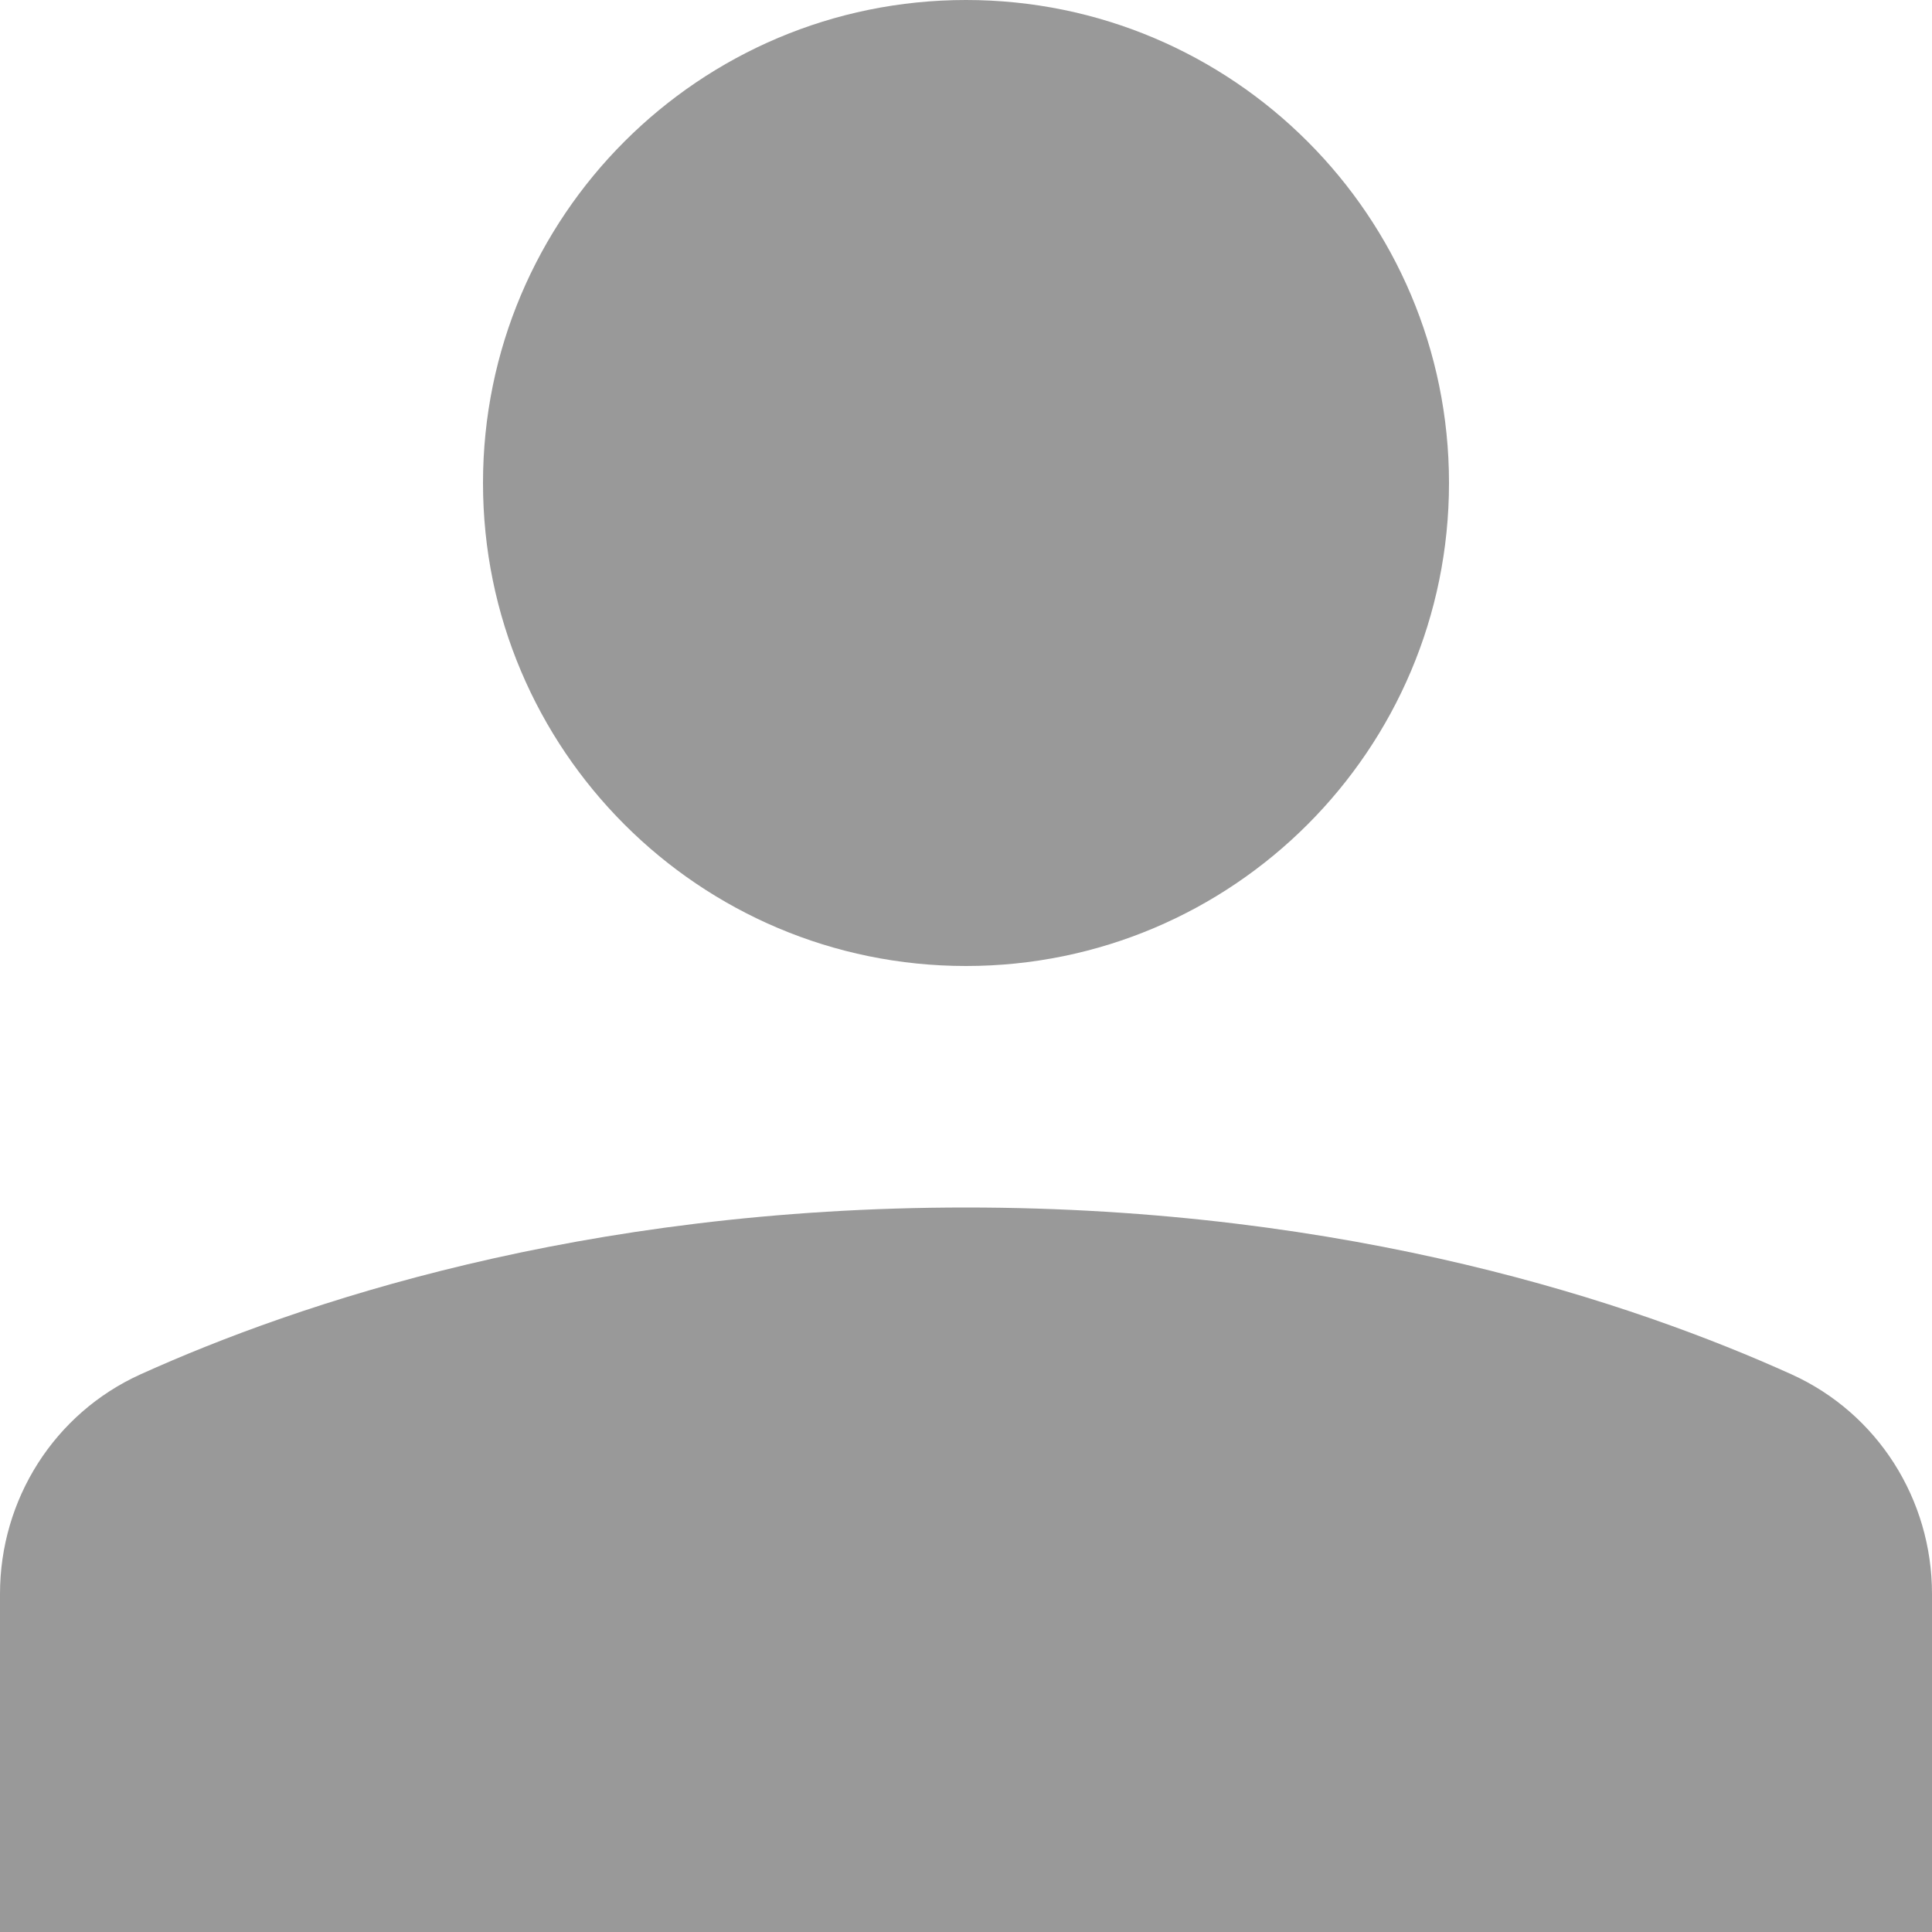
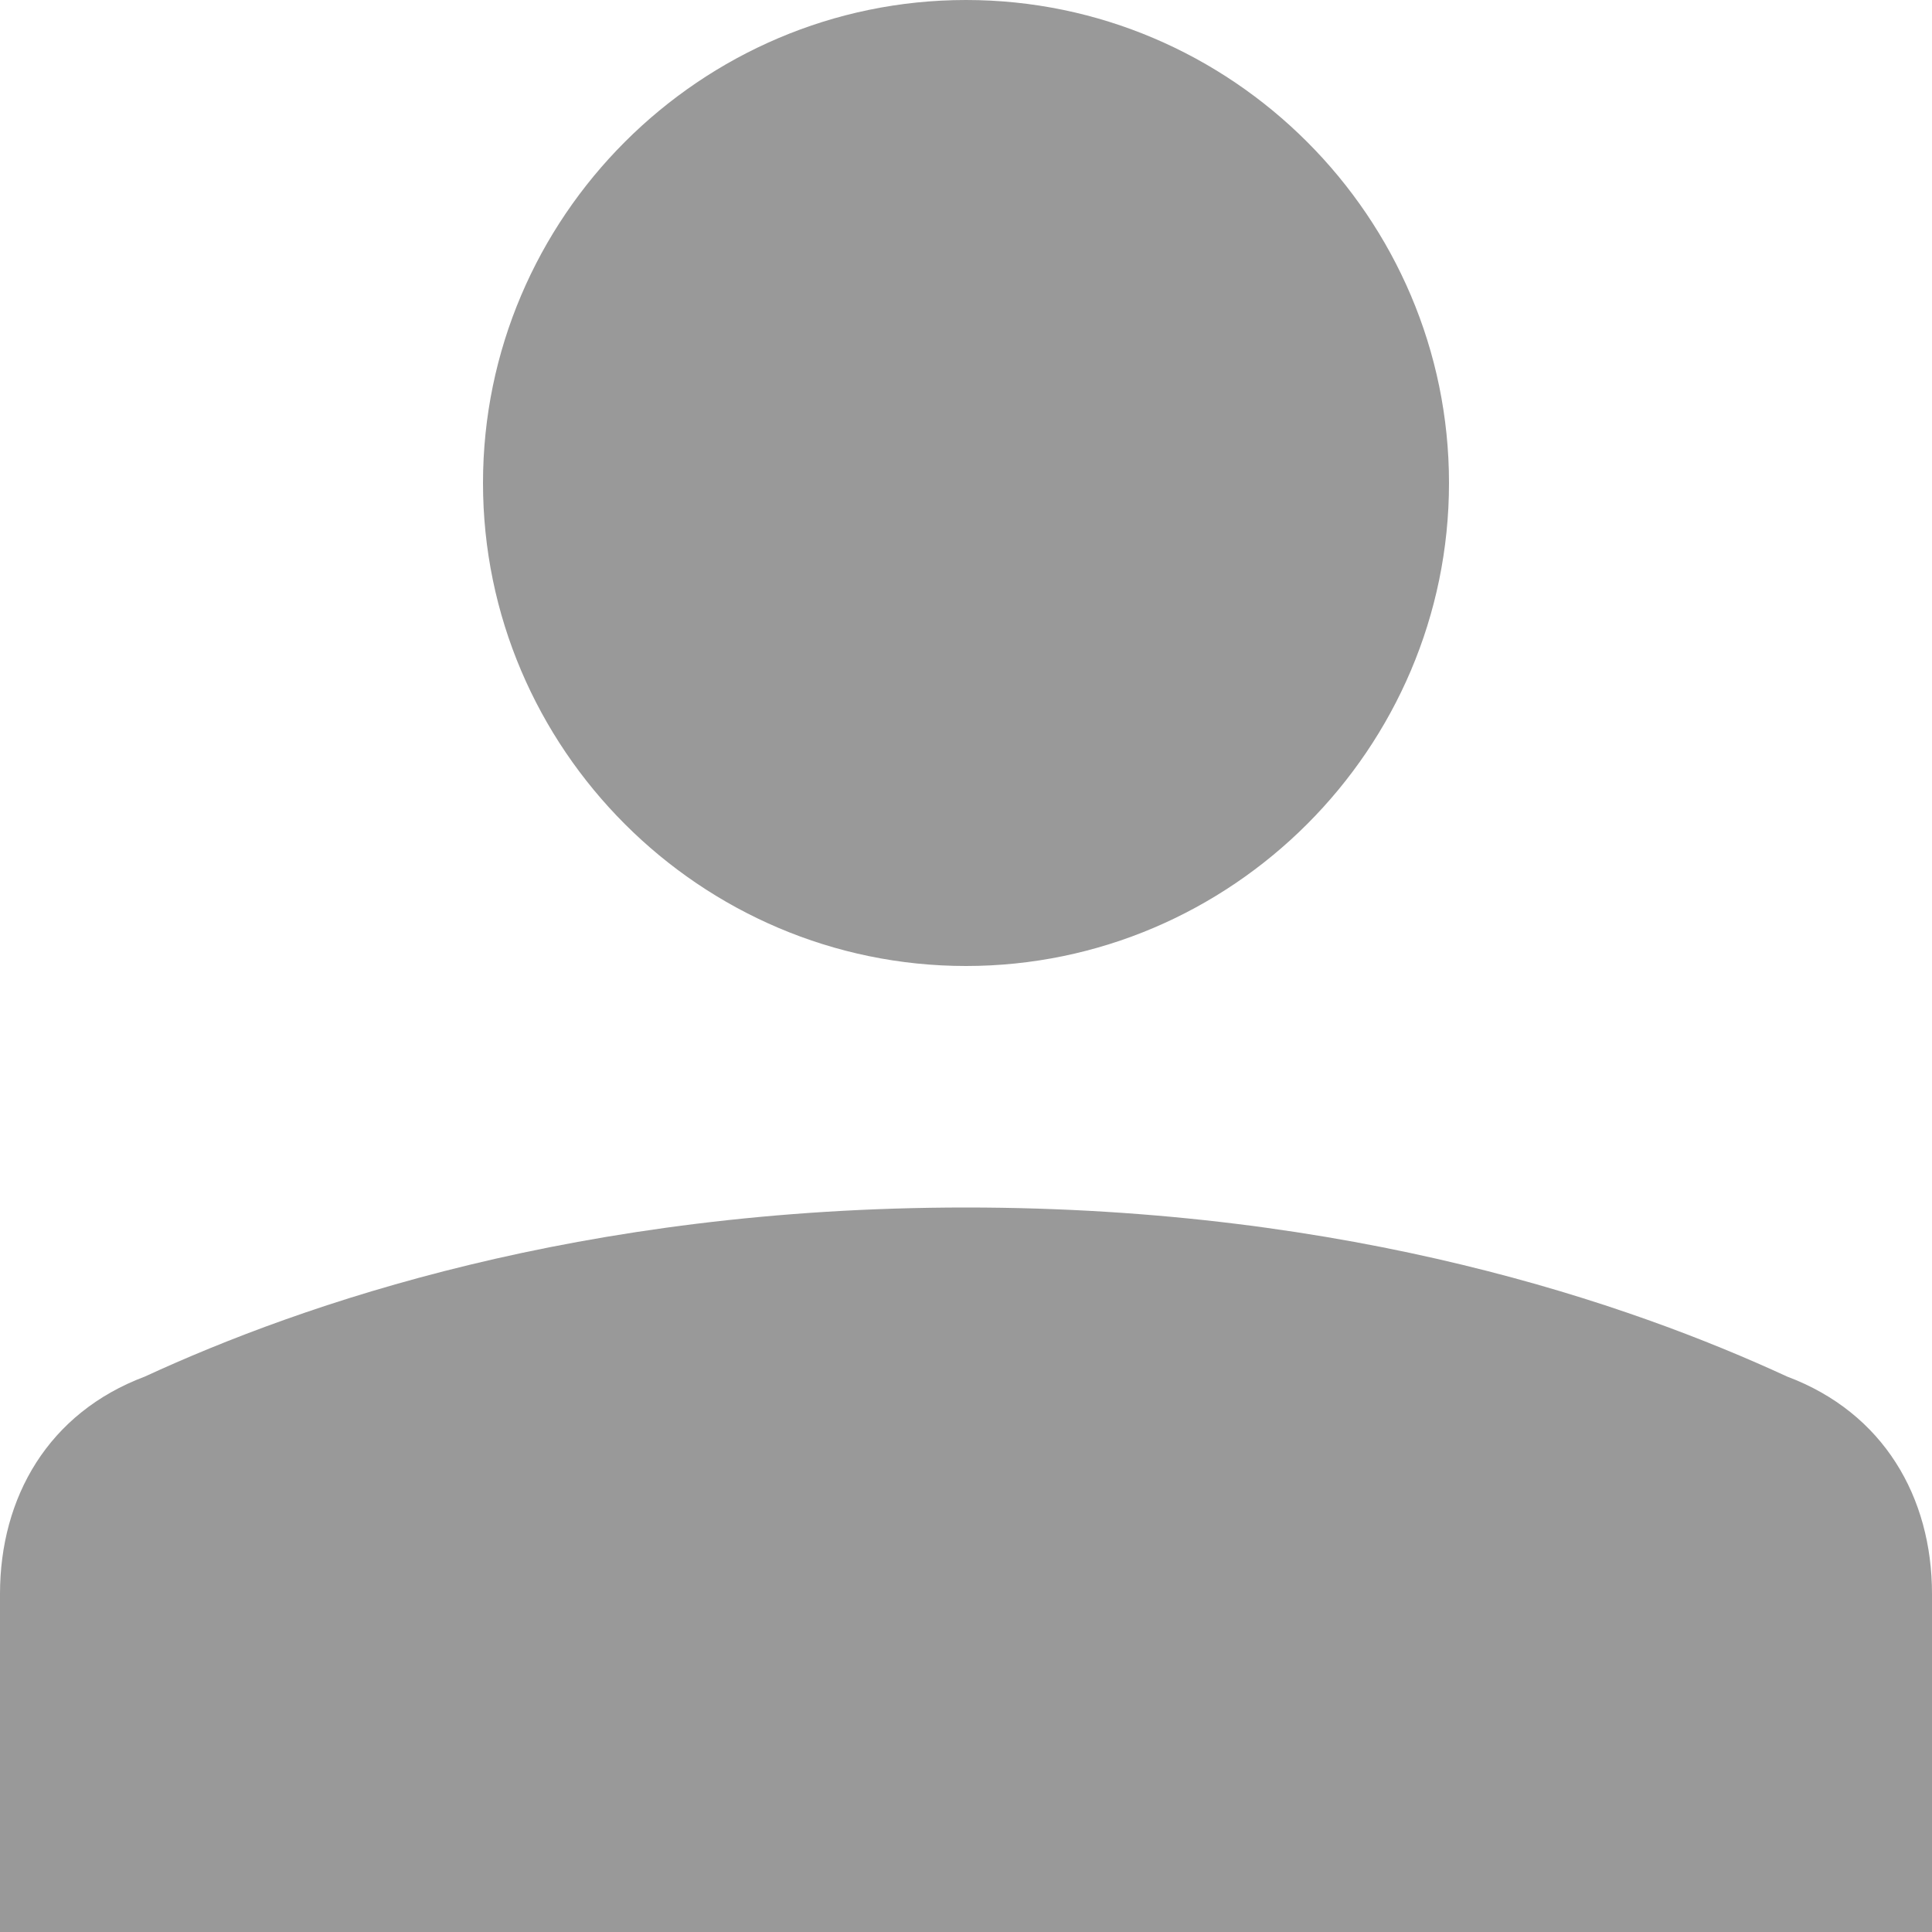
- <svg xmlns="http://www.w3.org/2000/svg" width="16px" height="16px" viewBox="0 0 16 16" version="1.1">
-   <defs />
-   <g id="Page-1" stroke="none" stroke-width="1" fill="none" fill-rule="evenodd">
-     <path d="M8,0 C10.209,0 12,1.791 12,4 C12,6.209 10.209,8 8,8 C5.791,8 4,6.209 4,4 C4,1.791 5.791,0 8,0 Z M16,13.2 L16,16 L0,16 L0,13.2 C0,12.417 0.45,11.705 1.163,11.382 C2.461,10.795 4.808,10 8,10 C11.192,10 13.539,10.795 14.837,11.382 C15.55,11.705 16,12.417 16,13.2 Z" id="user" fill="#999999" />
+ <svg xmlns="http://www.w3.org/2000/svg" version="1.1" id="Layer_1" x="0px" y="0px" viewBox="0 0 16 16" style="enable-background:new 0 0 16 16;" xml:space="preserve">
+   <style type="text/css">
+ 	.st0{fill:#999999;}
+ </style>
+   <g id="Page-1">
+     <path id="user" class="st0" d="M8,0c2.2,0,4,1.8,4,4s-1.8,4-4,4S4,6.2,4,4S5.8,0,8,0z M16,13.2V16H0v-2.8c0-0.8,0.4-1.5,1.2-1.8   C2.5,10.8,4.8,10,8,10s5.5,0.8,6.8,1.4C15.6,11.7,16,12.4,16,13.2z" />
  </g>
</svg>
